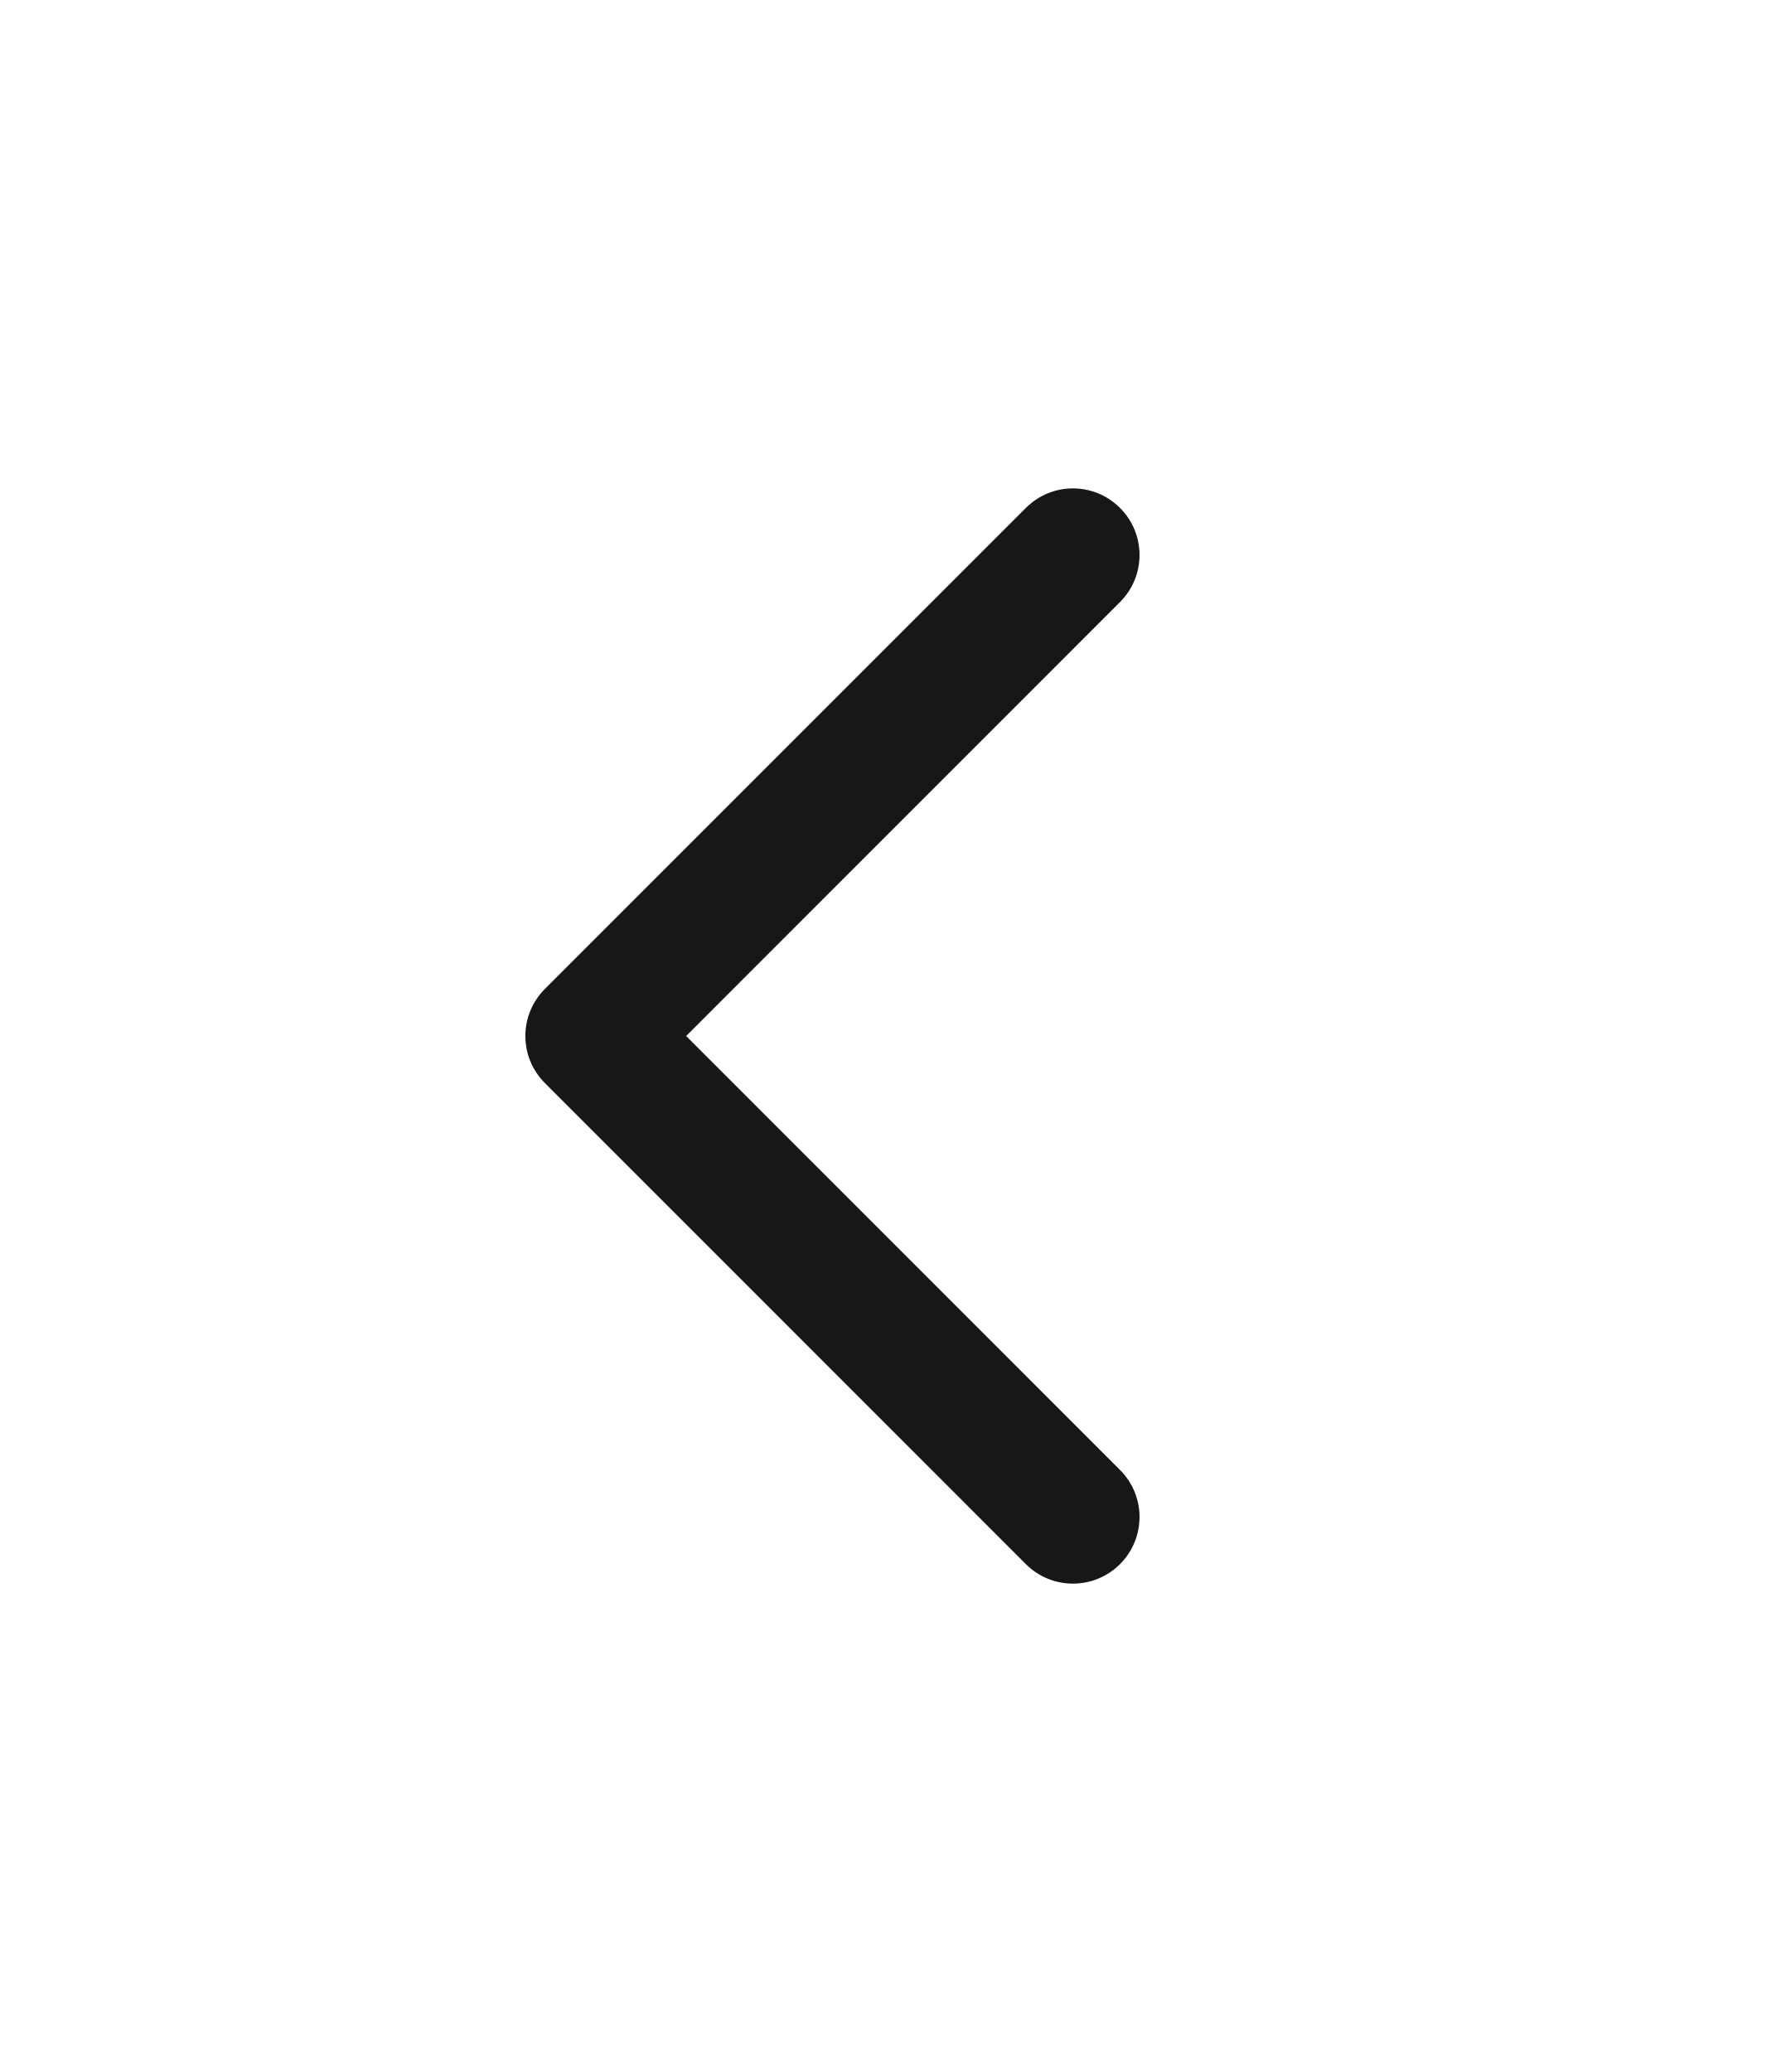
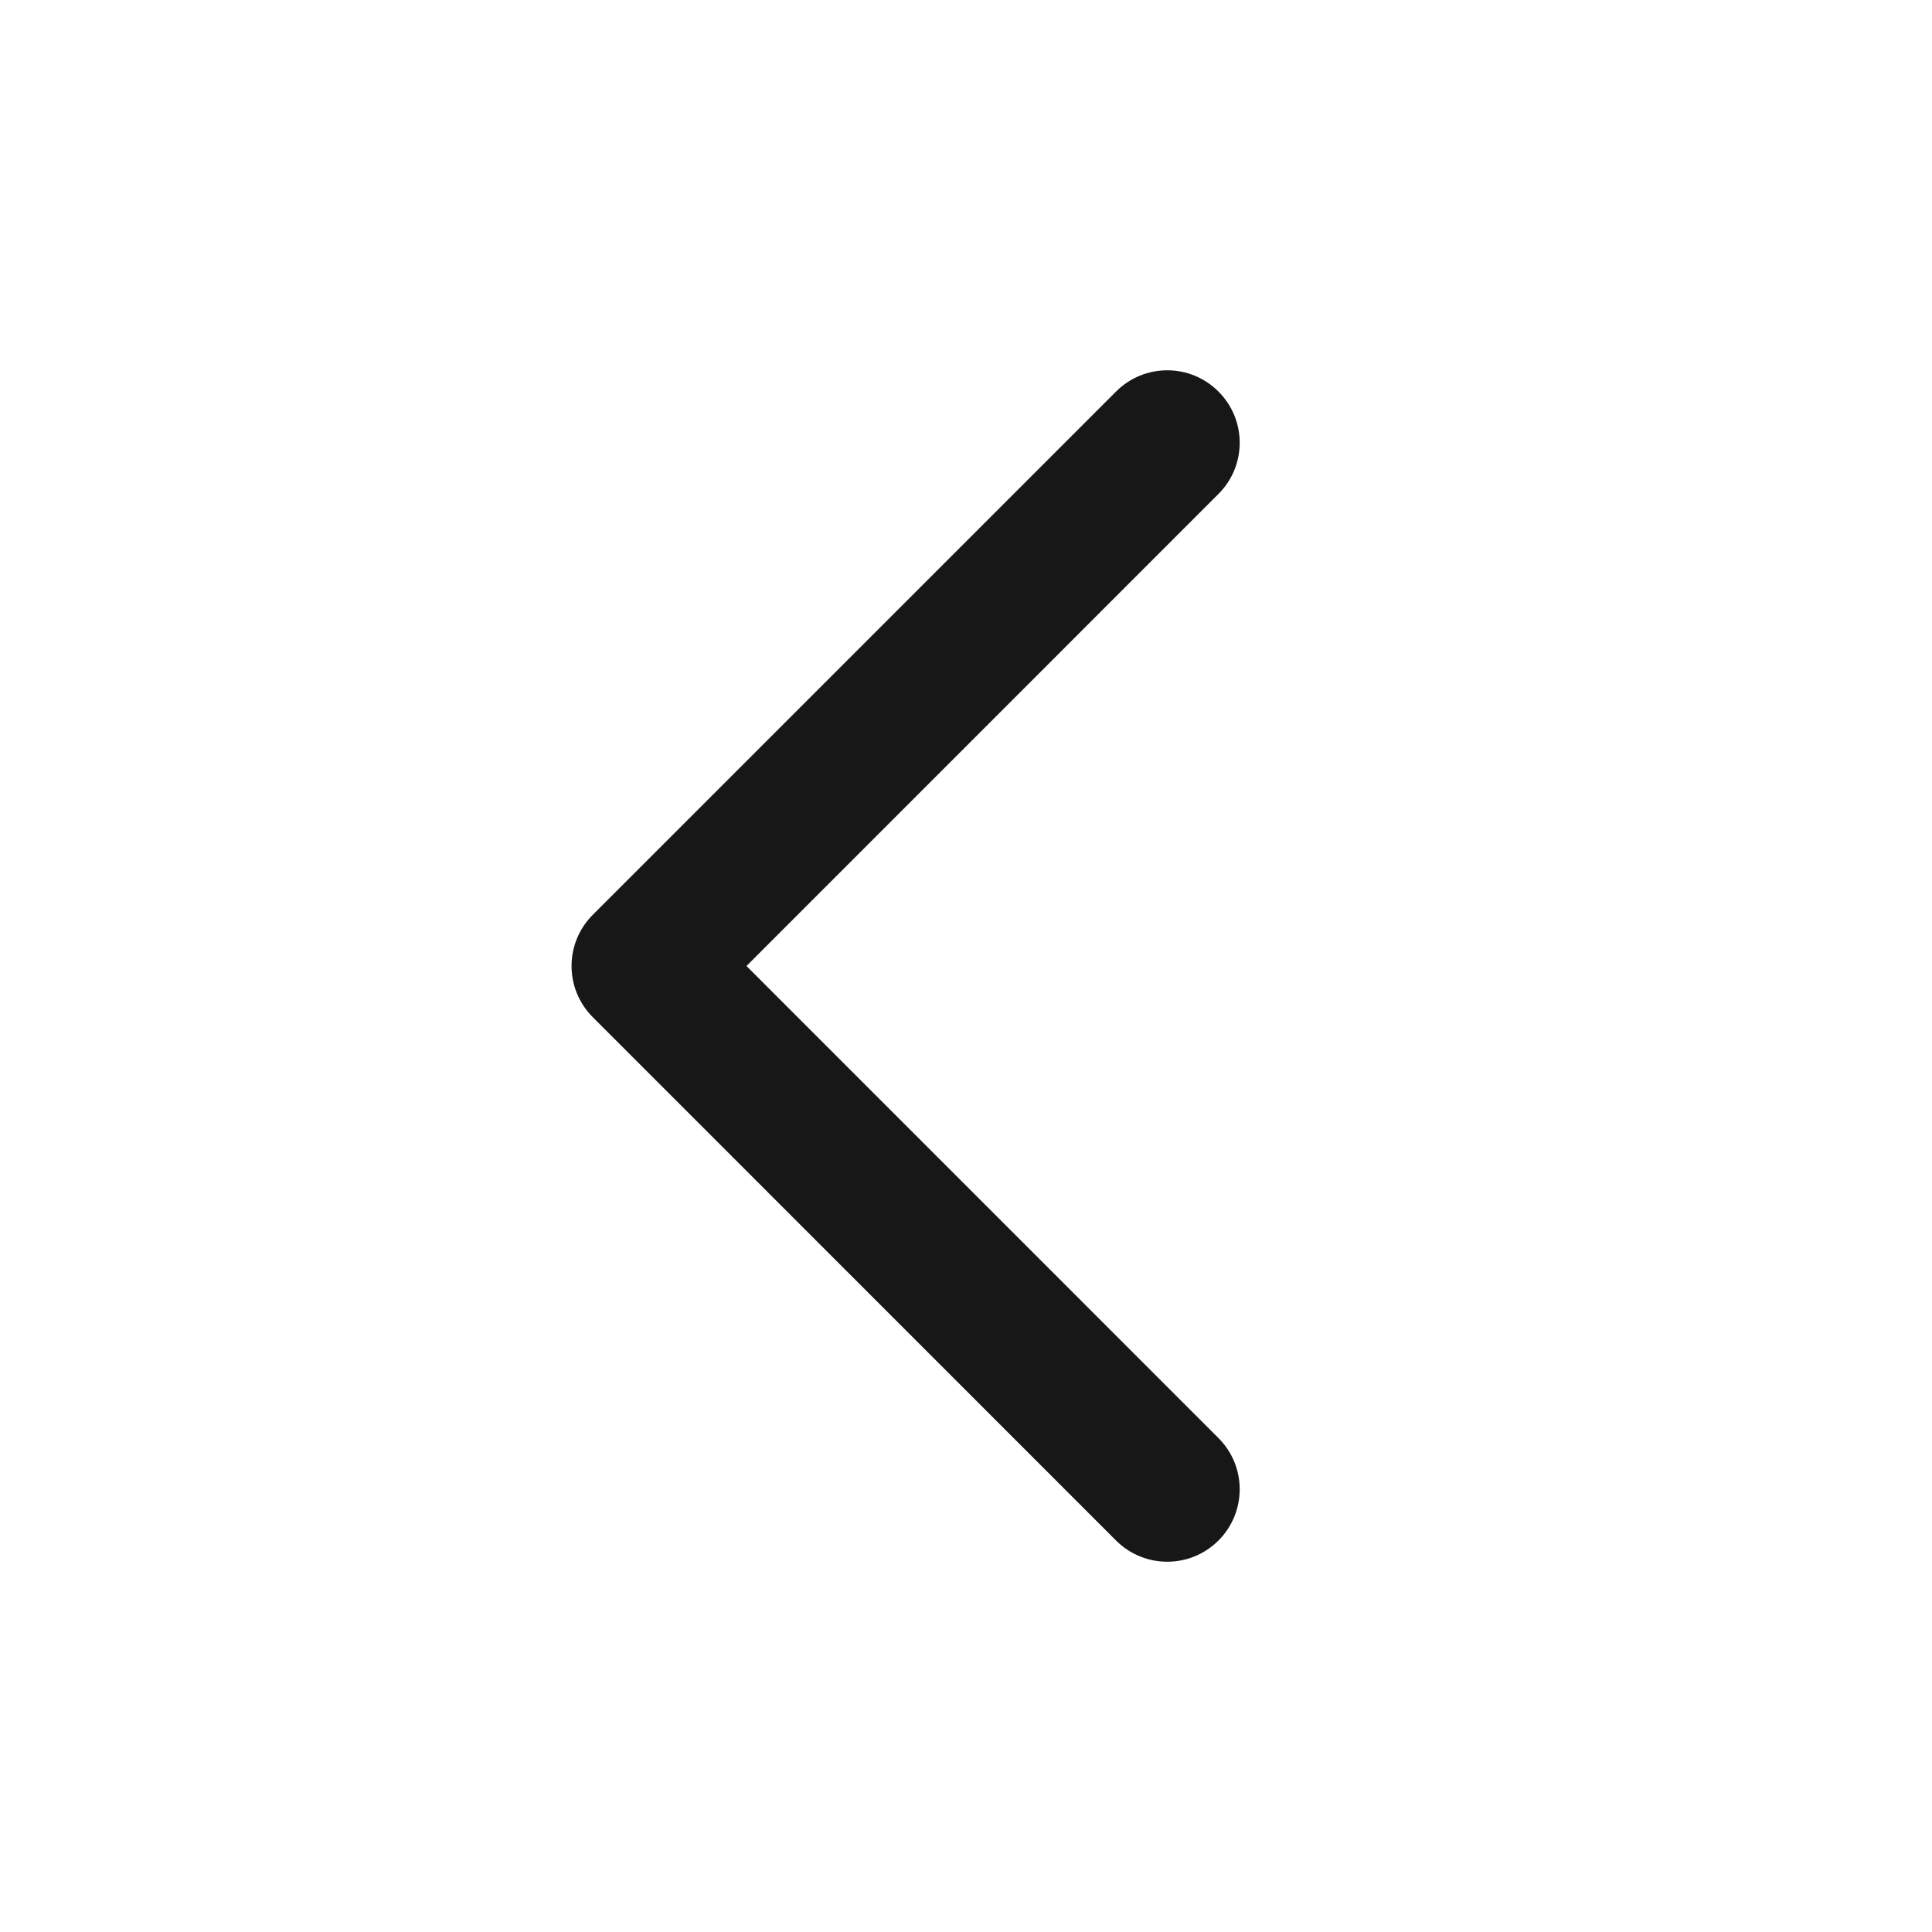
- <svg xmlns="http://www.w3.org/2000/svg" width="24" height="28" viewBox="0 0 24 28" fill="none">
-   <path d="M15.136 6.864C15.488 7.215 15.488 7.785 15.136 8.136L9.273 14L15.136 19.864C15.488 20.215 15.488 20.785 15.136 21.137C14.785 21.488 14.215 21.488 13.864 21.137L7.364 14.636C7.012 14.285 7.012 13.715 7.364 13.364L13.864 6.864C14.215 6.512 14.785 6.512 15.136 6.864Z" fill="#171717" />
+ <svg xmlns="http://www.w3.org/2000/svg" width="24" height="24" viewBox="0 0 24 24" fill="none">
+   <path d="M15.136 4.864C15.488 5.215 15.488 5.785 15.136 6.136L9.273 12L15.136 17.864C15.488 18.215 15.488 18.785 15.136 19.137C14.785 19.488 14.215 19.488 13.864 19.137L7.364 12.636C7.012 12.285 7.012 11.715 7.364 11.364L13.864 4.864C14.215 4.512 14.785 4.512 15.136 4.864Z" fill="#171717" />
</svg>
